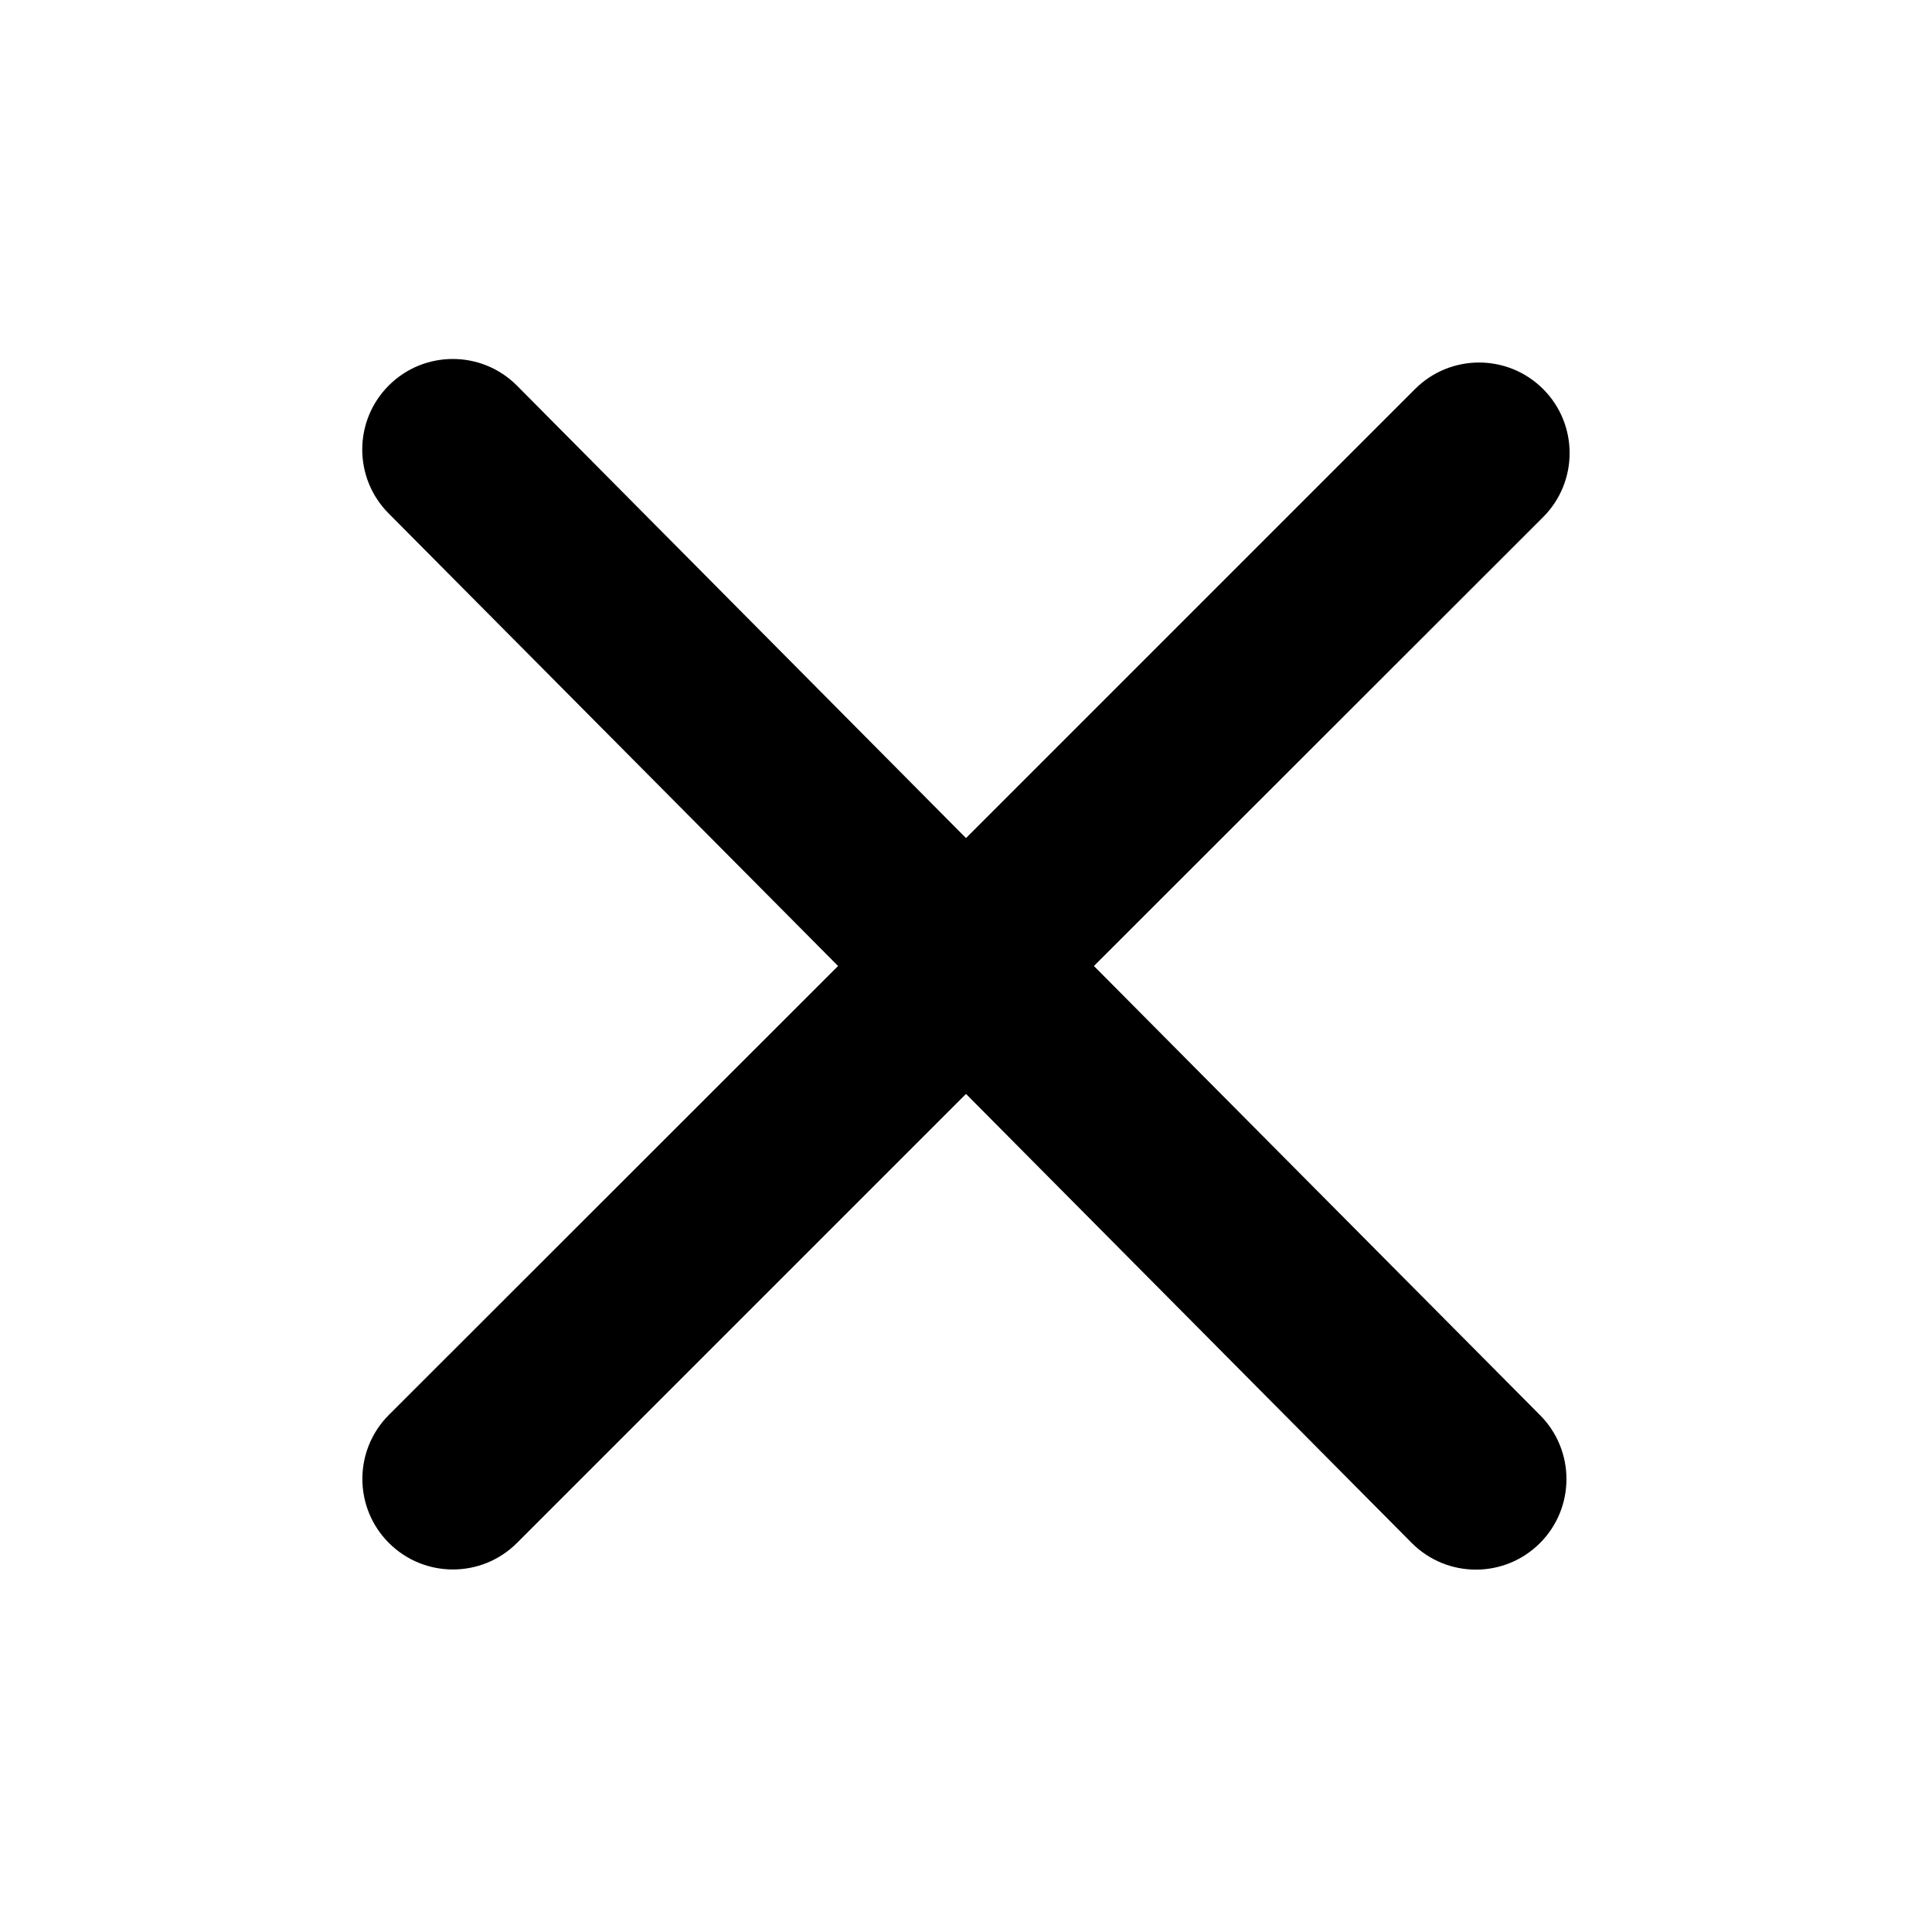
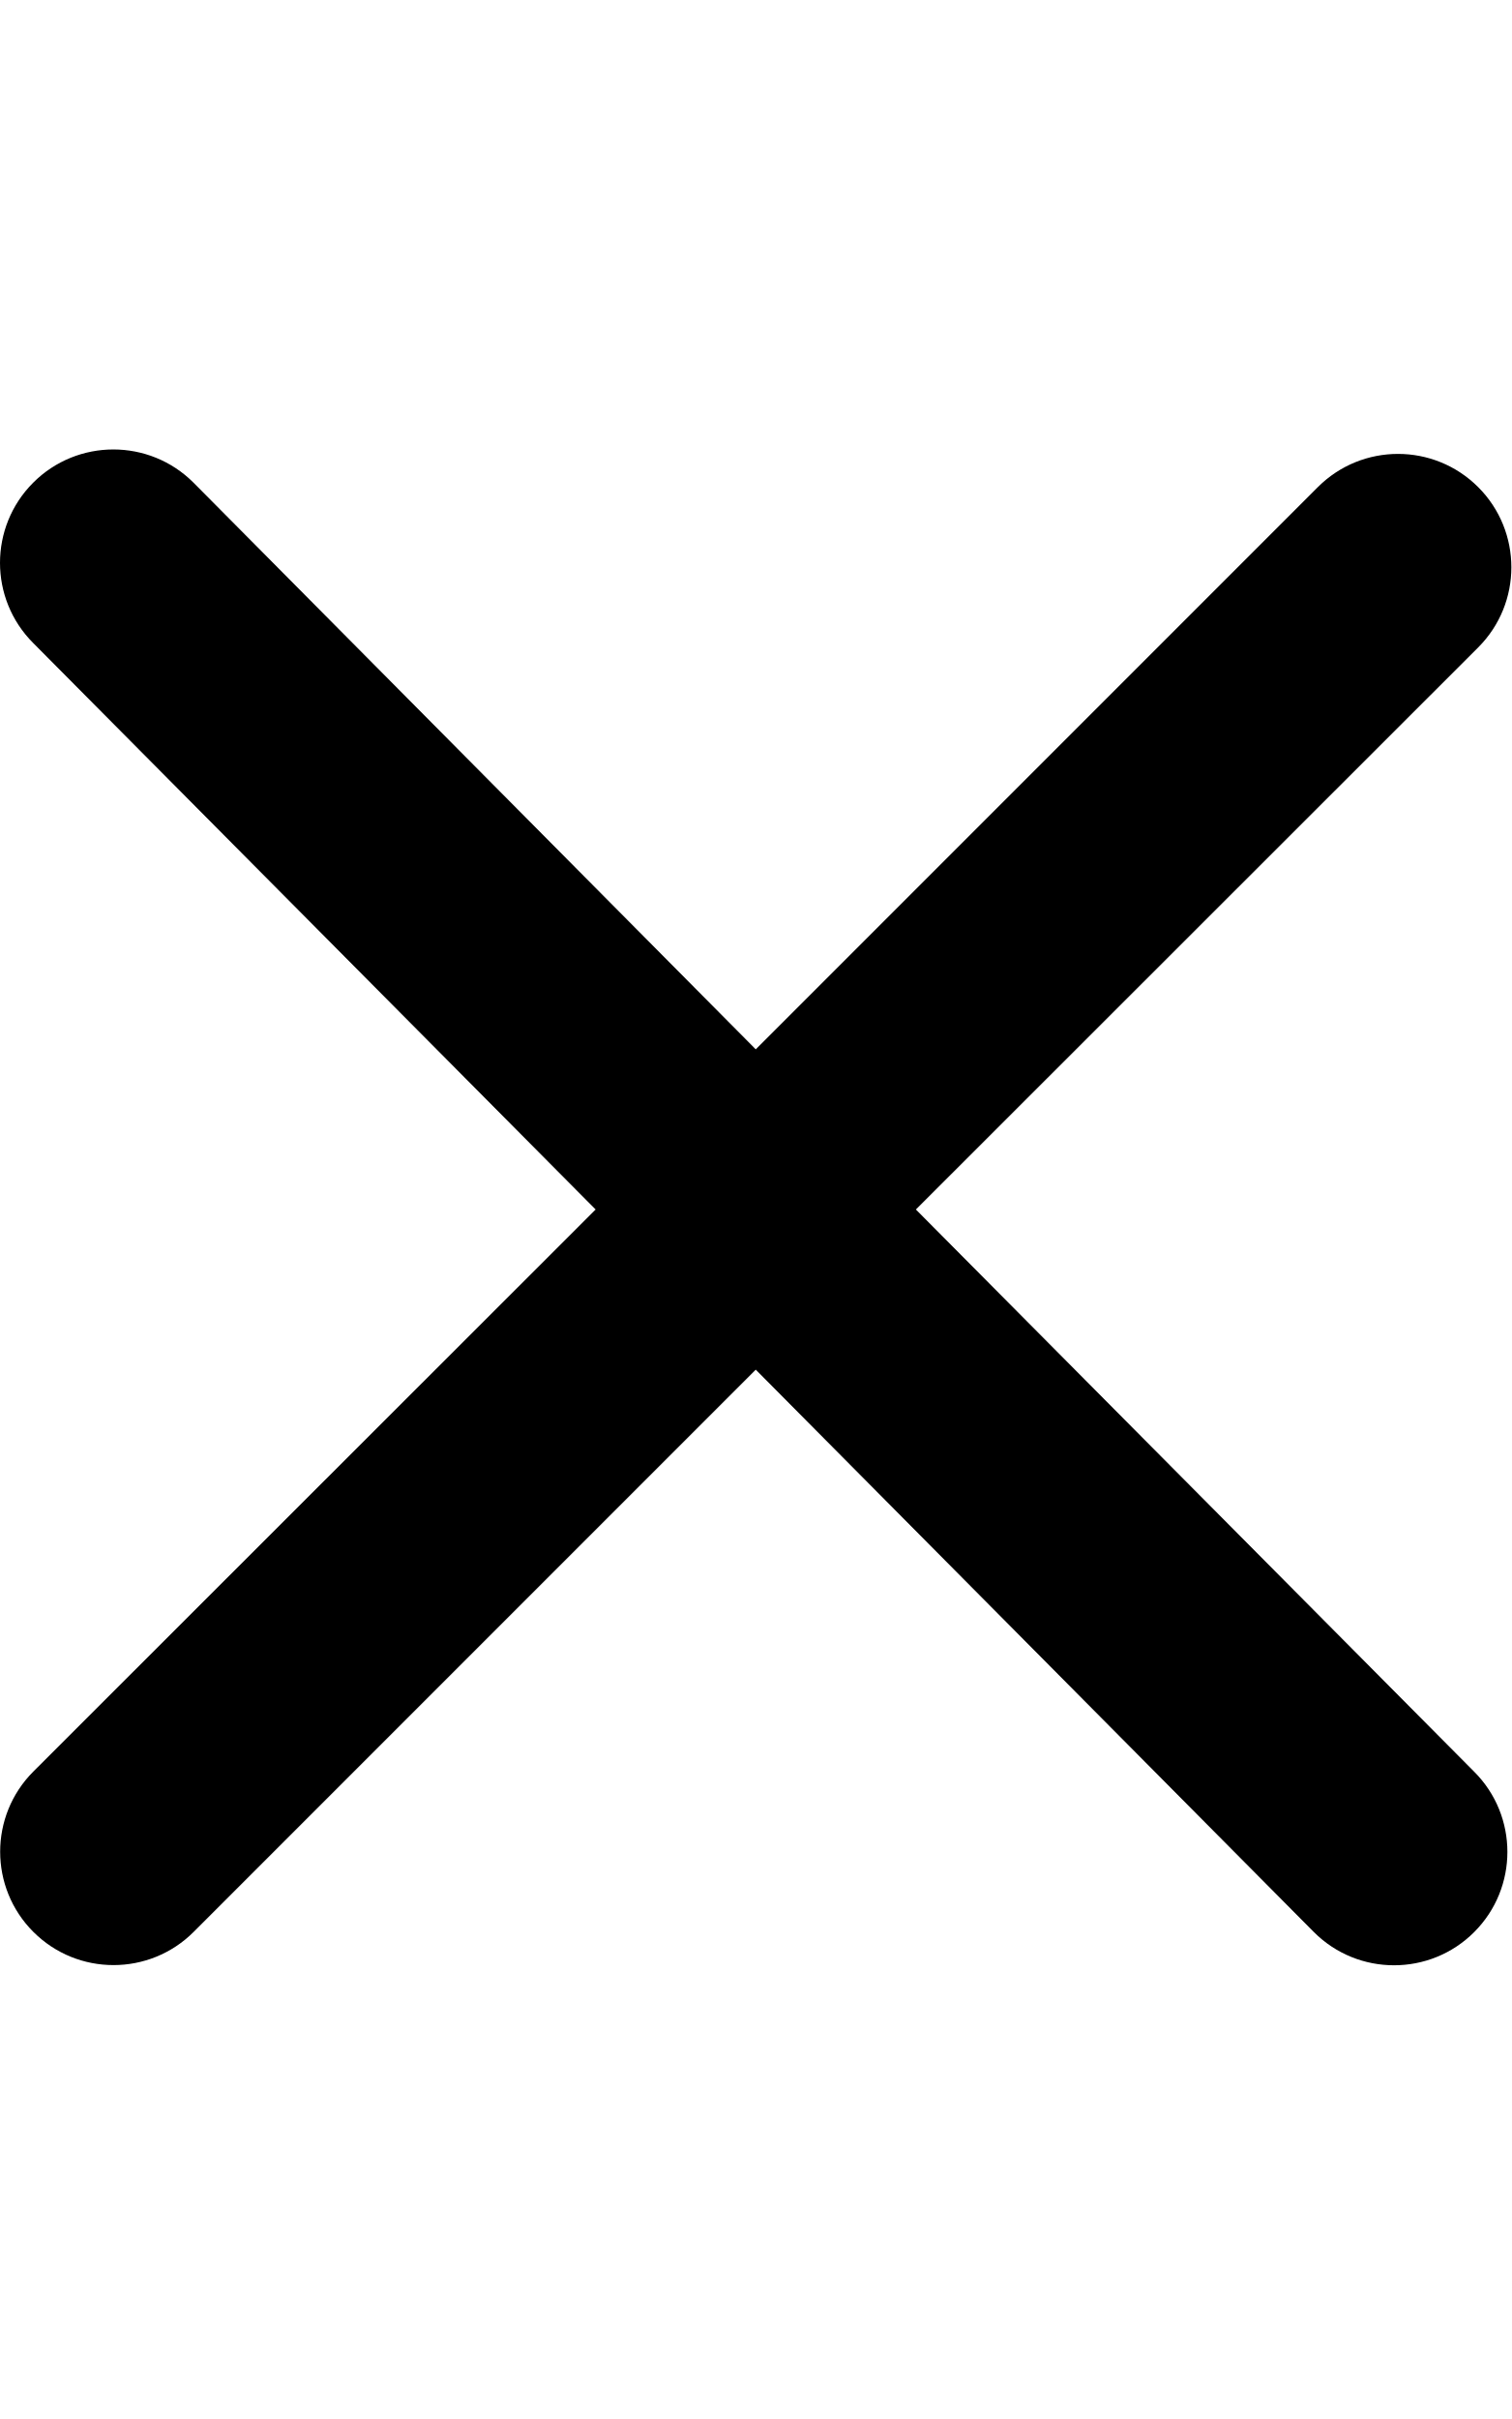
- <svg xmlns="http://www.w3.org/2000/svg" viewBox="-96 0 512 512">
+ <svg xmlns="http://www.w3.org/2000/svg" viewBox="0 0 320 512">
  <path d="M312.1 375c9.369 9.369 9.369 24.57 0 33.94s-24.57 9.369-33.94 0L160 289.9l-119 119c-9.369 9.369-24.57 9.369-33.94 0s-9.369-24.57 0-33.94L126.1 256L7.027 136.1c-9.369-9.369-9.369-24.57 0-33.94s24.57-9.369 33.94 0L160 222.1l119-119c9.369-9.369 24.57-9.369 33.94 0s9.369 24.57 0 33.94L193.9 256L312.1 375z" />
</svg>
